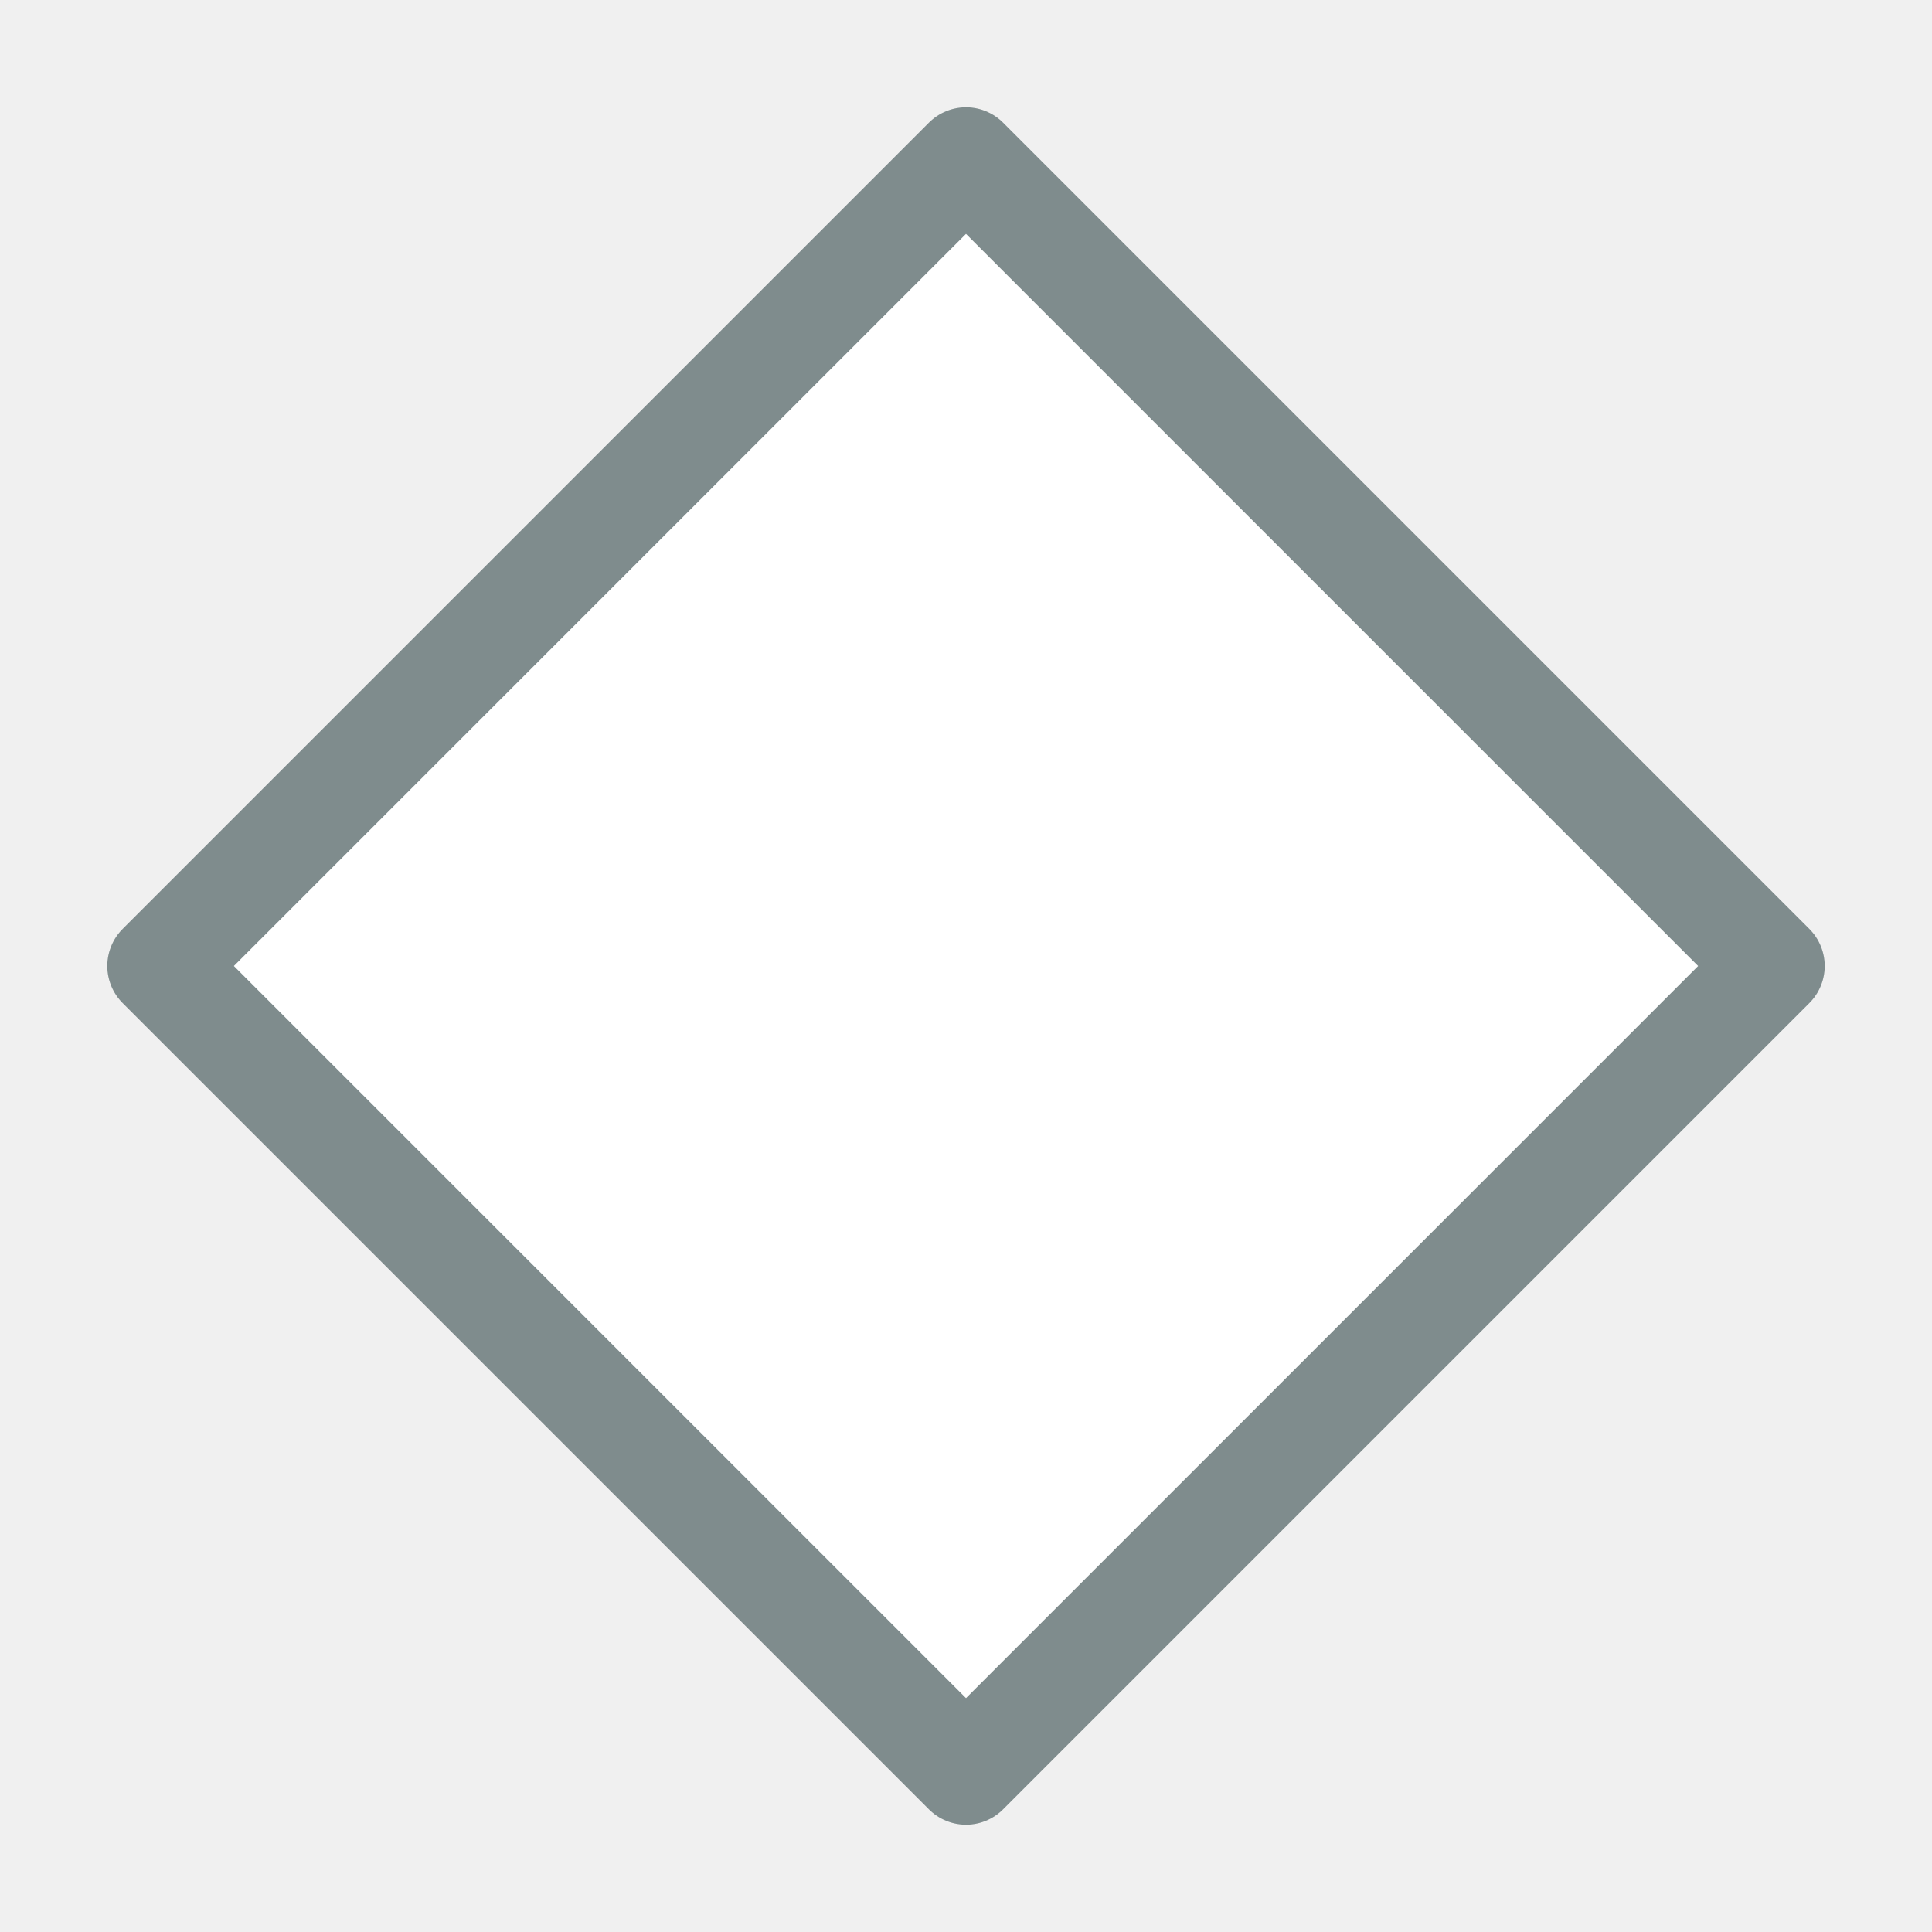
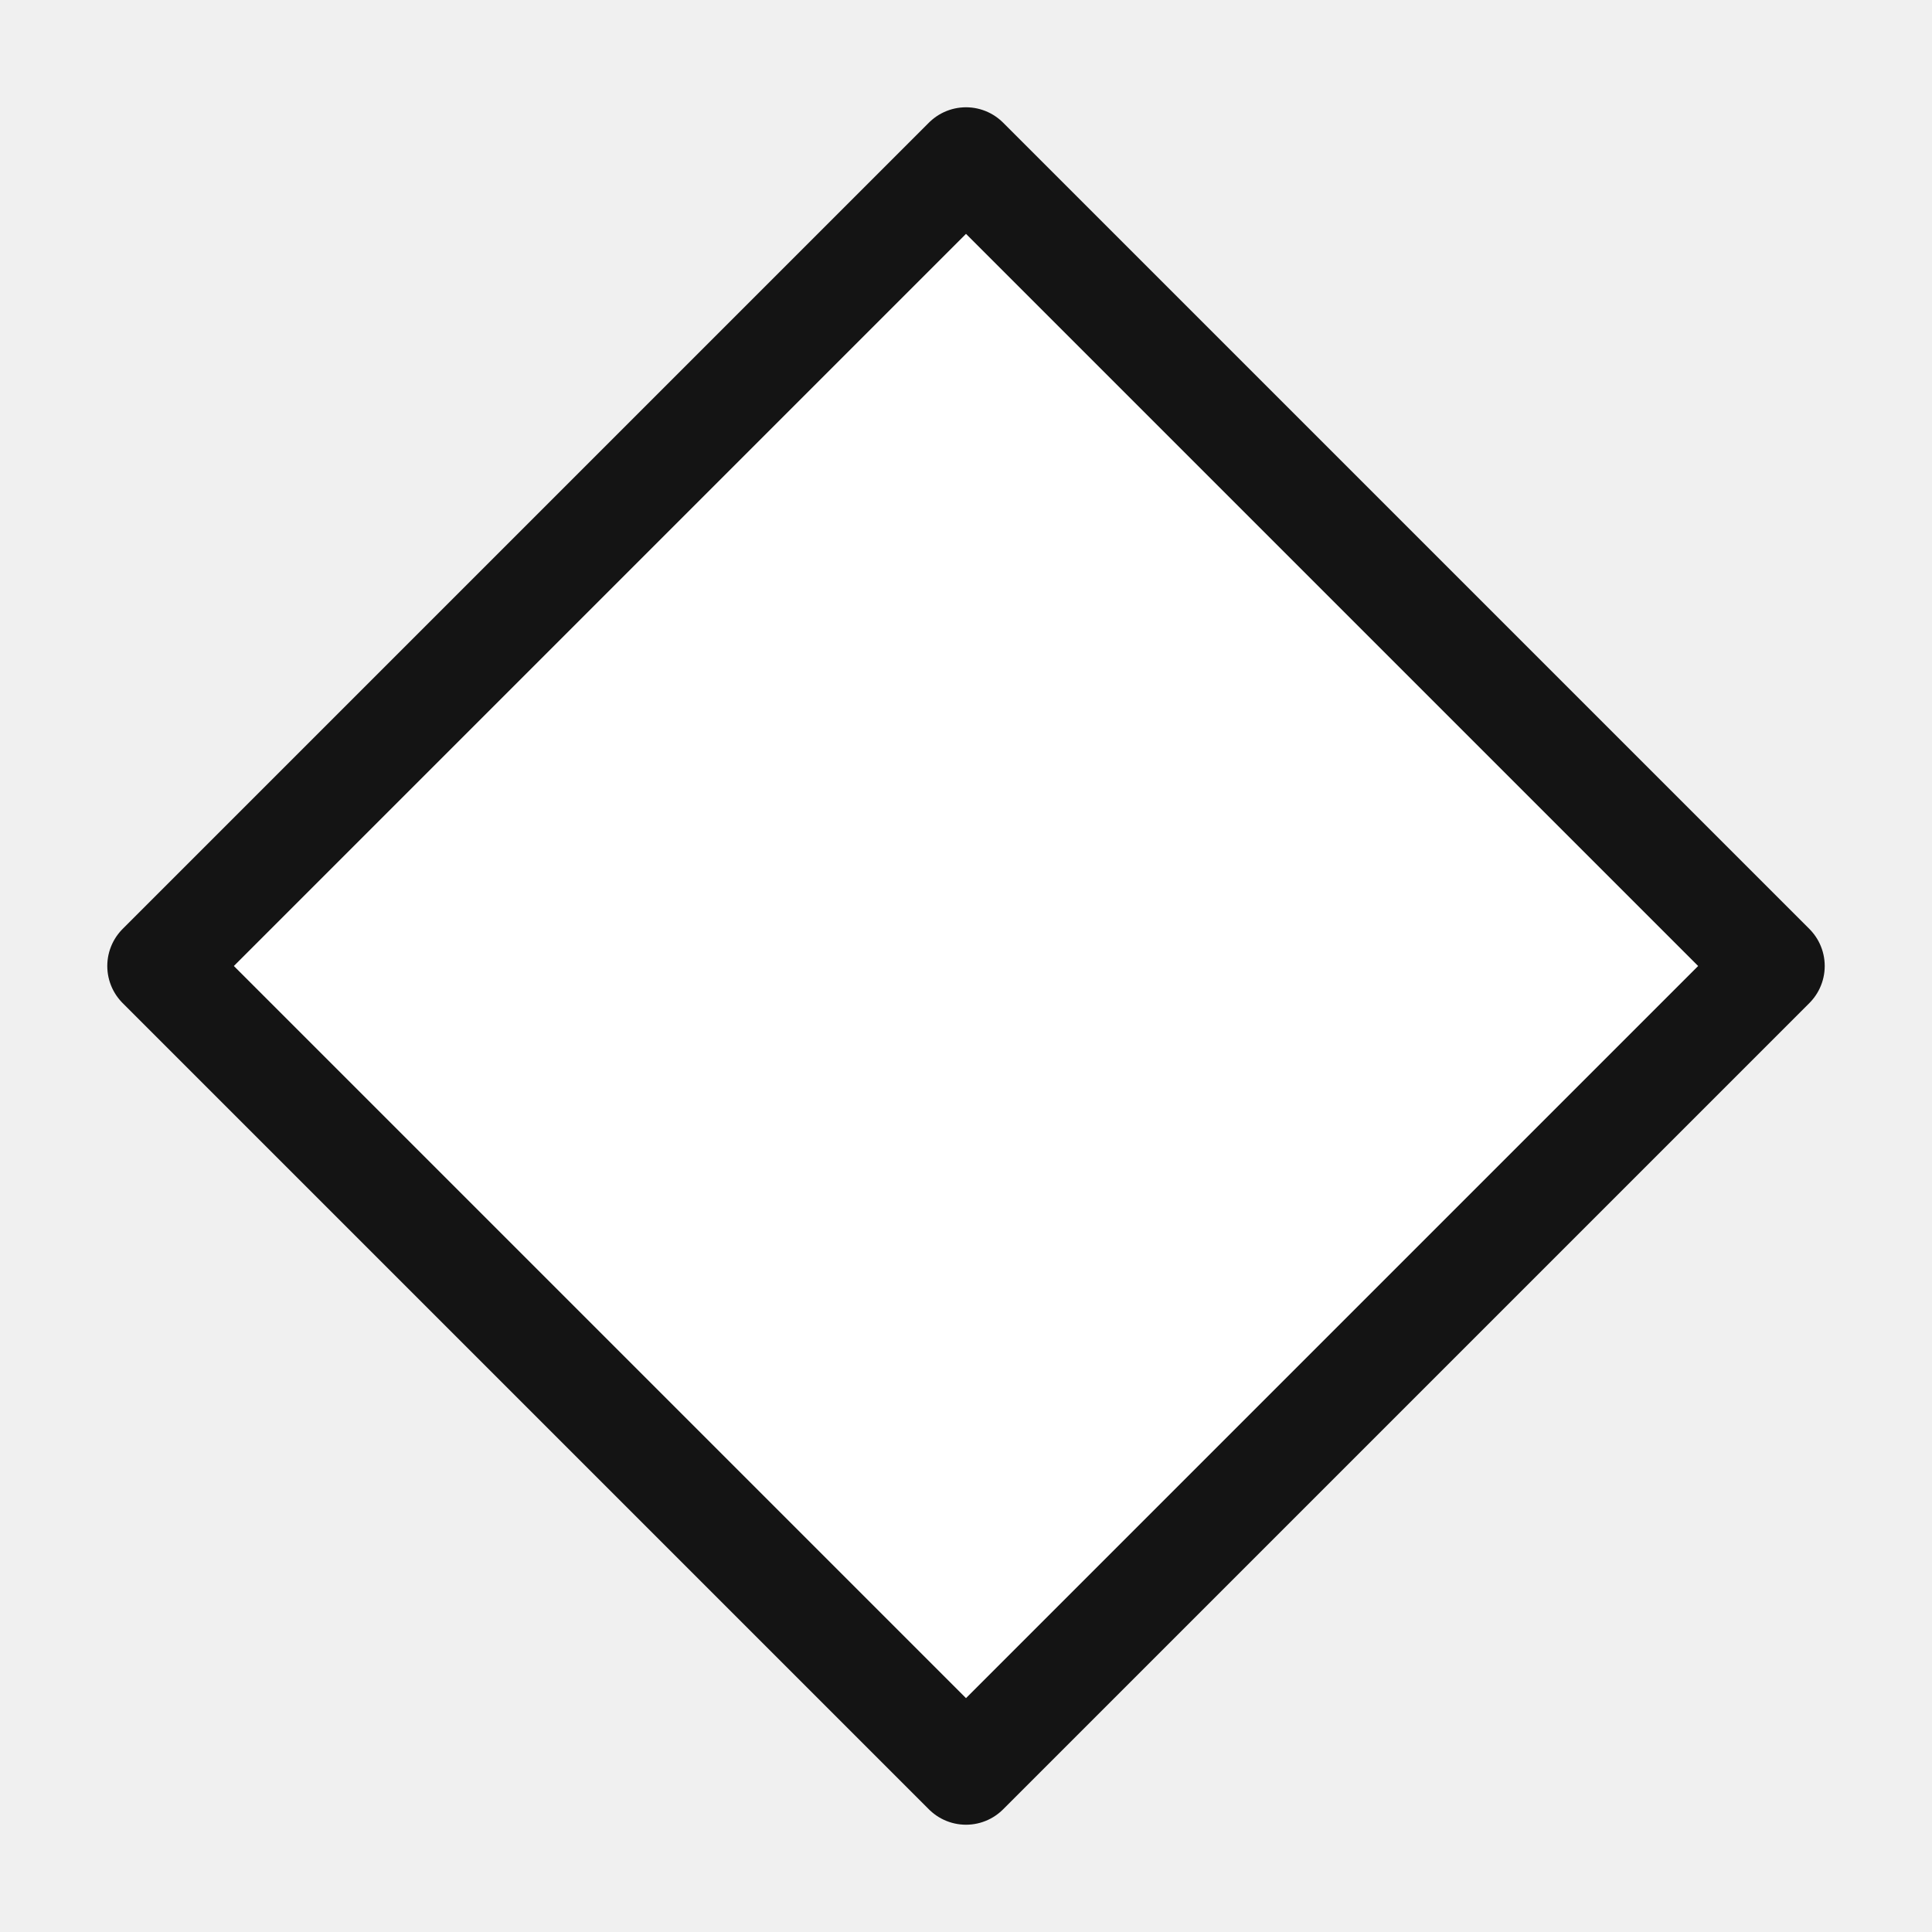
<svg xmlns="http://www.w3.org/2000/svg" xml:space="preserve" width="18" height="18">
-   <path fill="#fff" stroke="#7f8c8d" stroke-linejoin="round" stroke-width=".977" d="M9 1.488 16.512 9 9 16.512 1.488 9Z" />
+   <path fill="#fff" stroke="#141414" stroke-linejoin="round" stroke-width=".977" d="M9 1.488 16.512 9 9 16.512 1.488 9Z" />
</svg>
